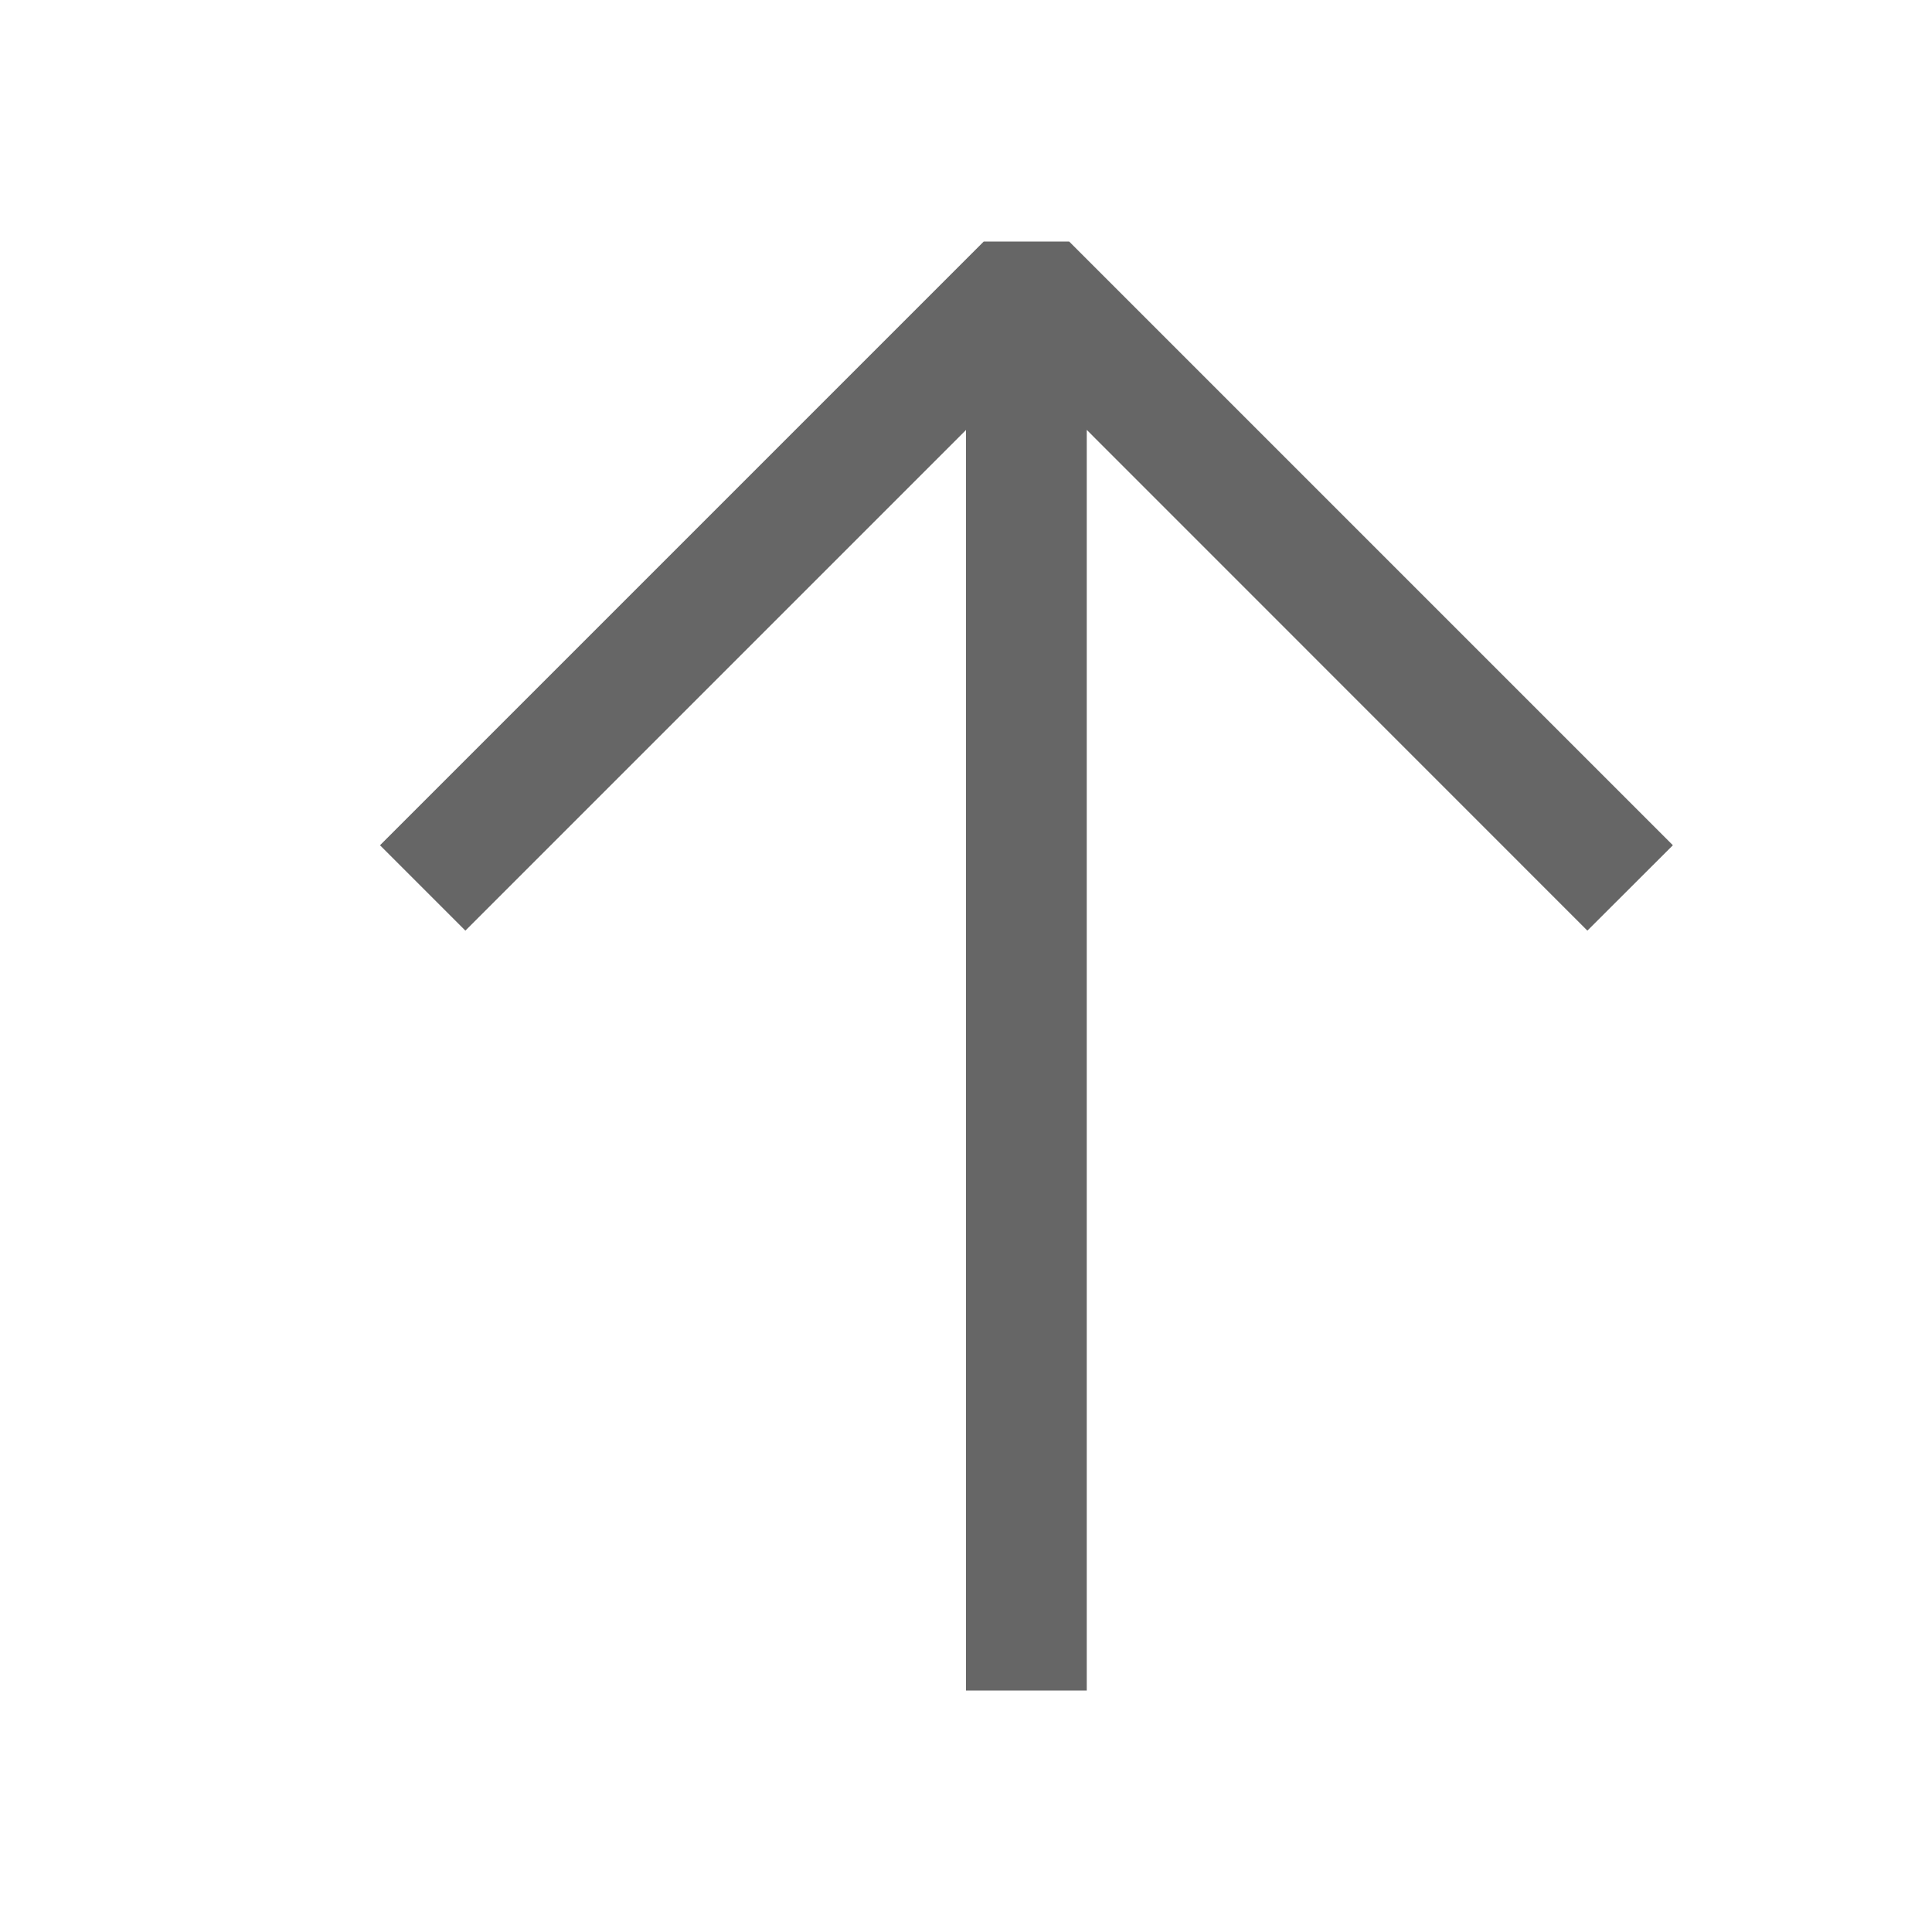
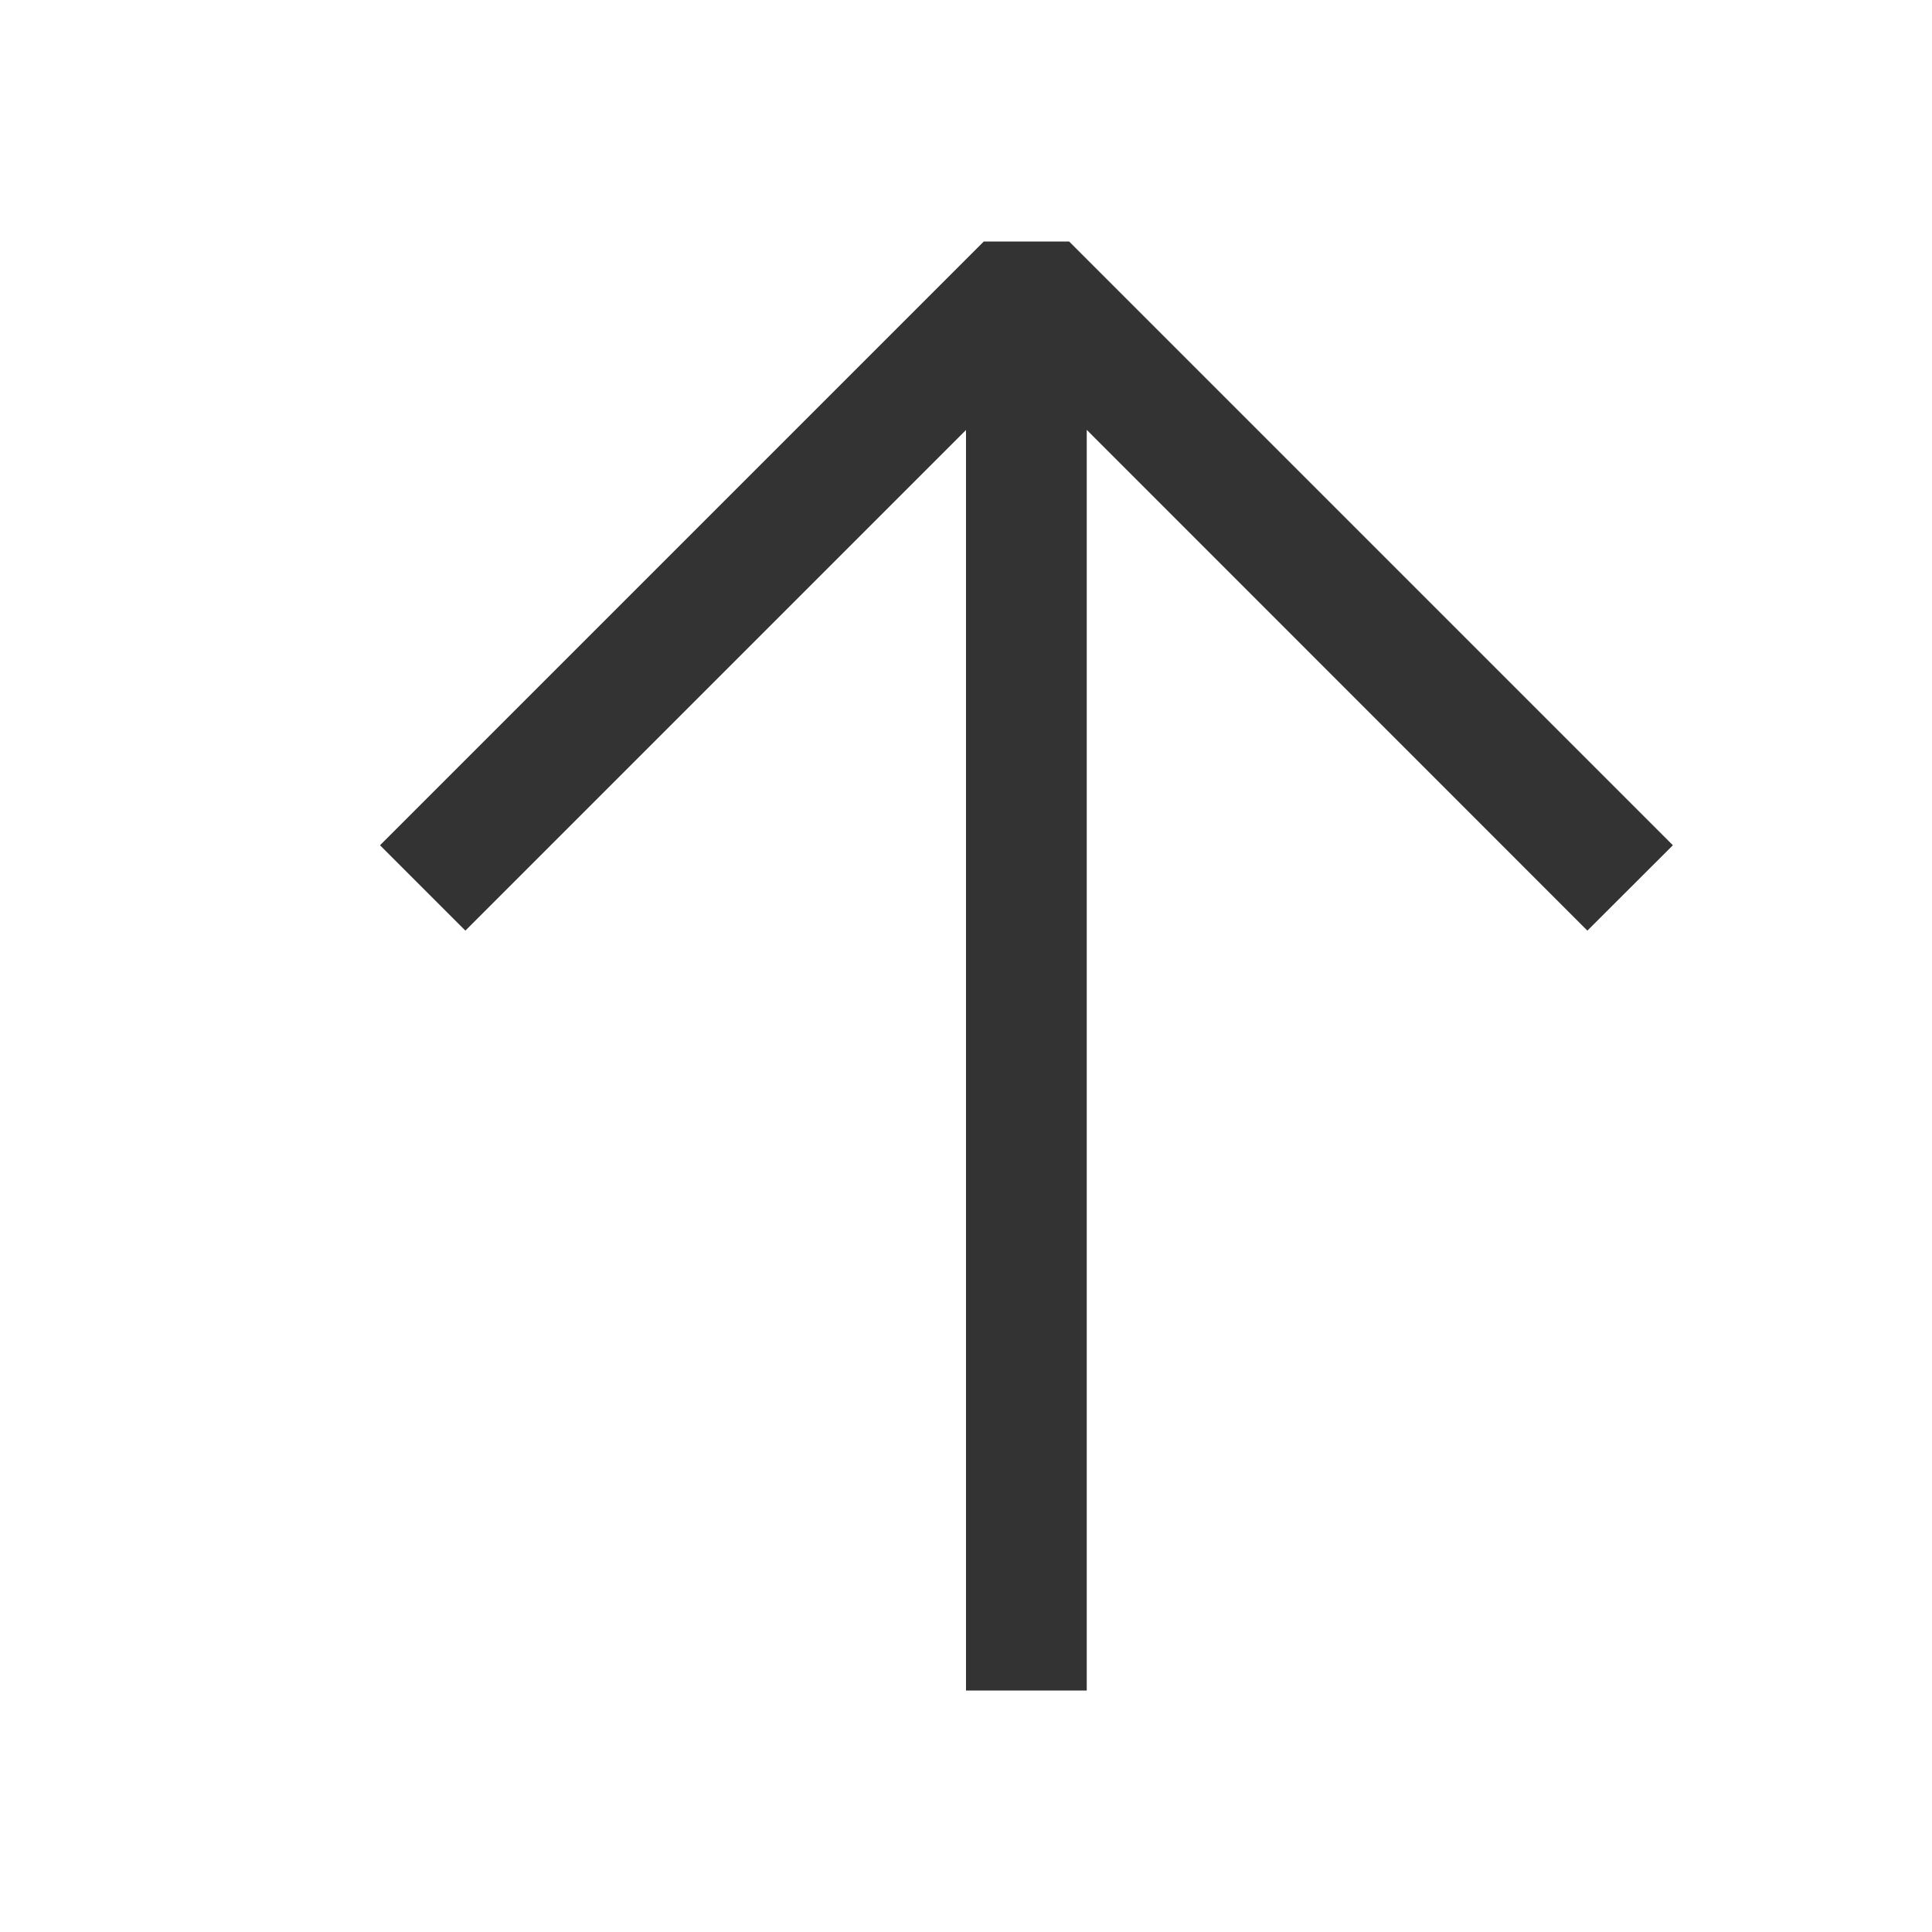
- <svg xmlns="http://www.w3.org/2000/svg" width="16" height="16" viewBox="0 0 16 16" fill="#666">
+ <svg xmlns="http://www.w3.org/2000/svg" width="16" height="16" viewBox="0 0 16 16" fill="#333">
  <path fill-rule="evenodd" clip-rule="evenodd" d="M13.854 7l-5-5h-.707l-5 5 .707.707L8 3.561V14h1V3.56l4.146 4.147.708-.707z" />
</svg>
